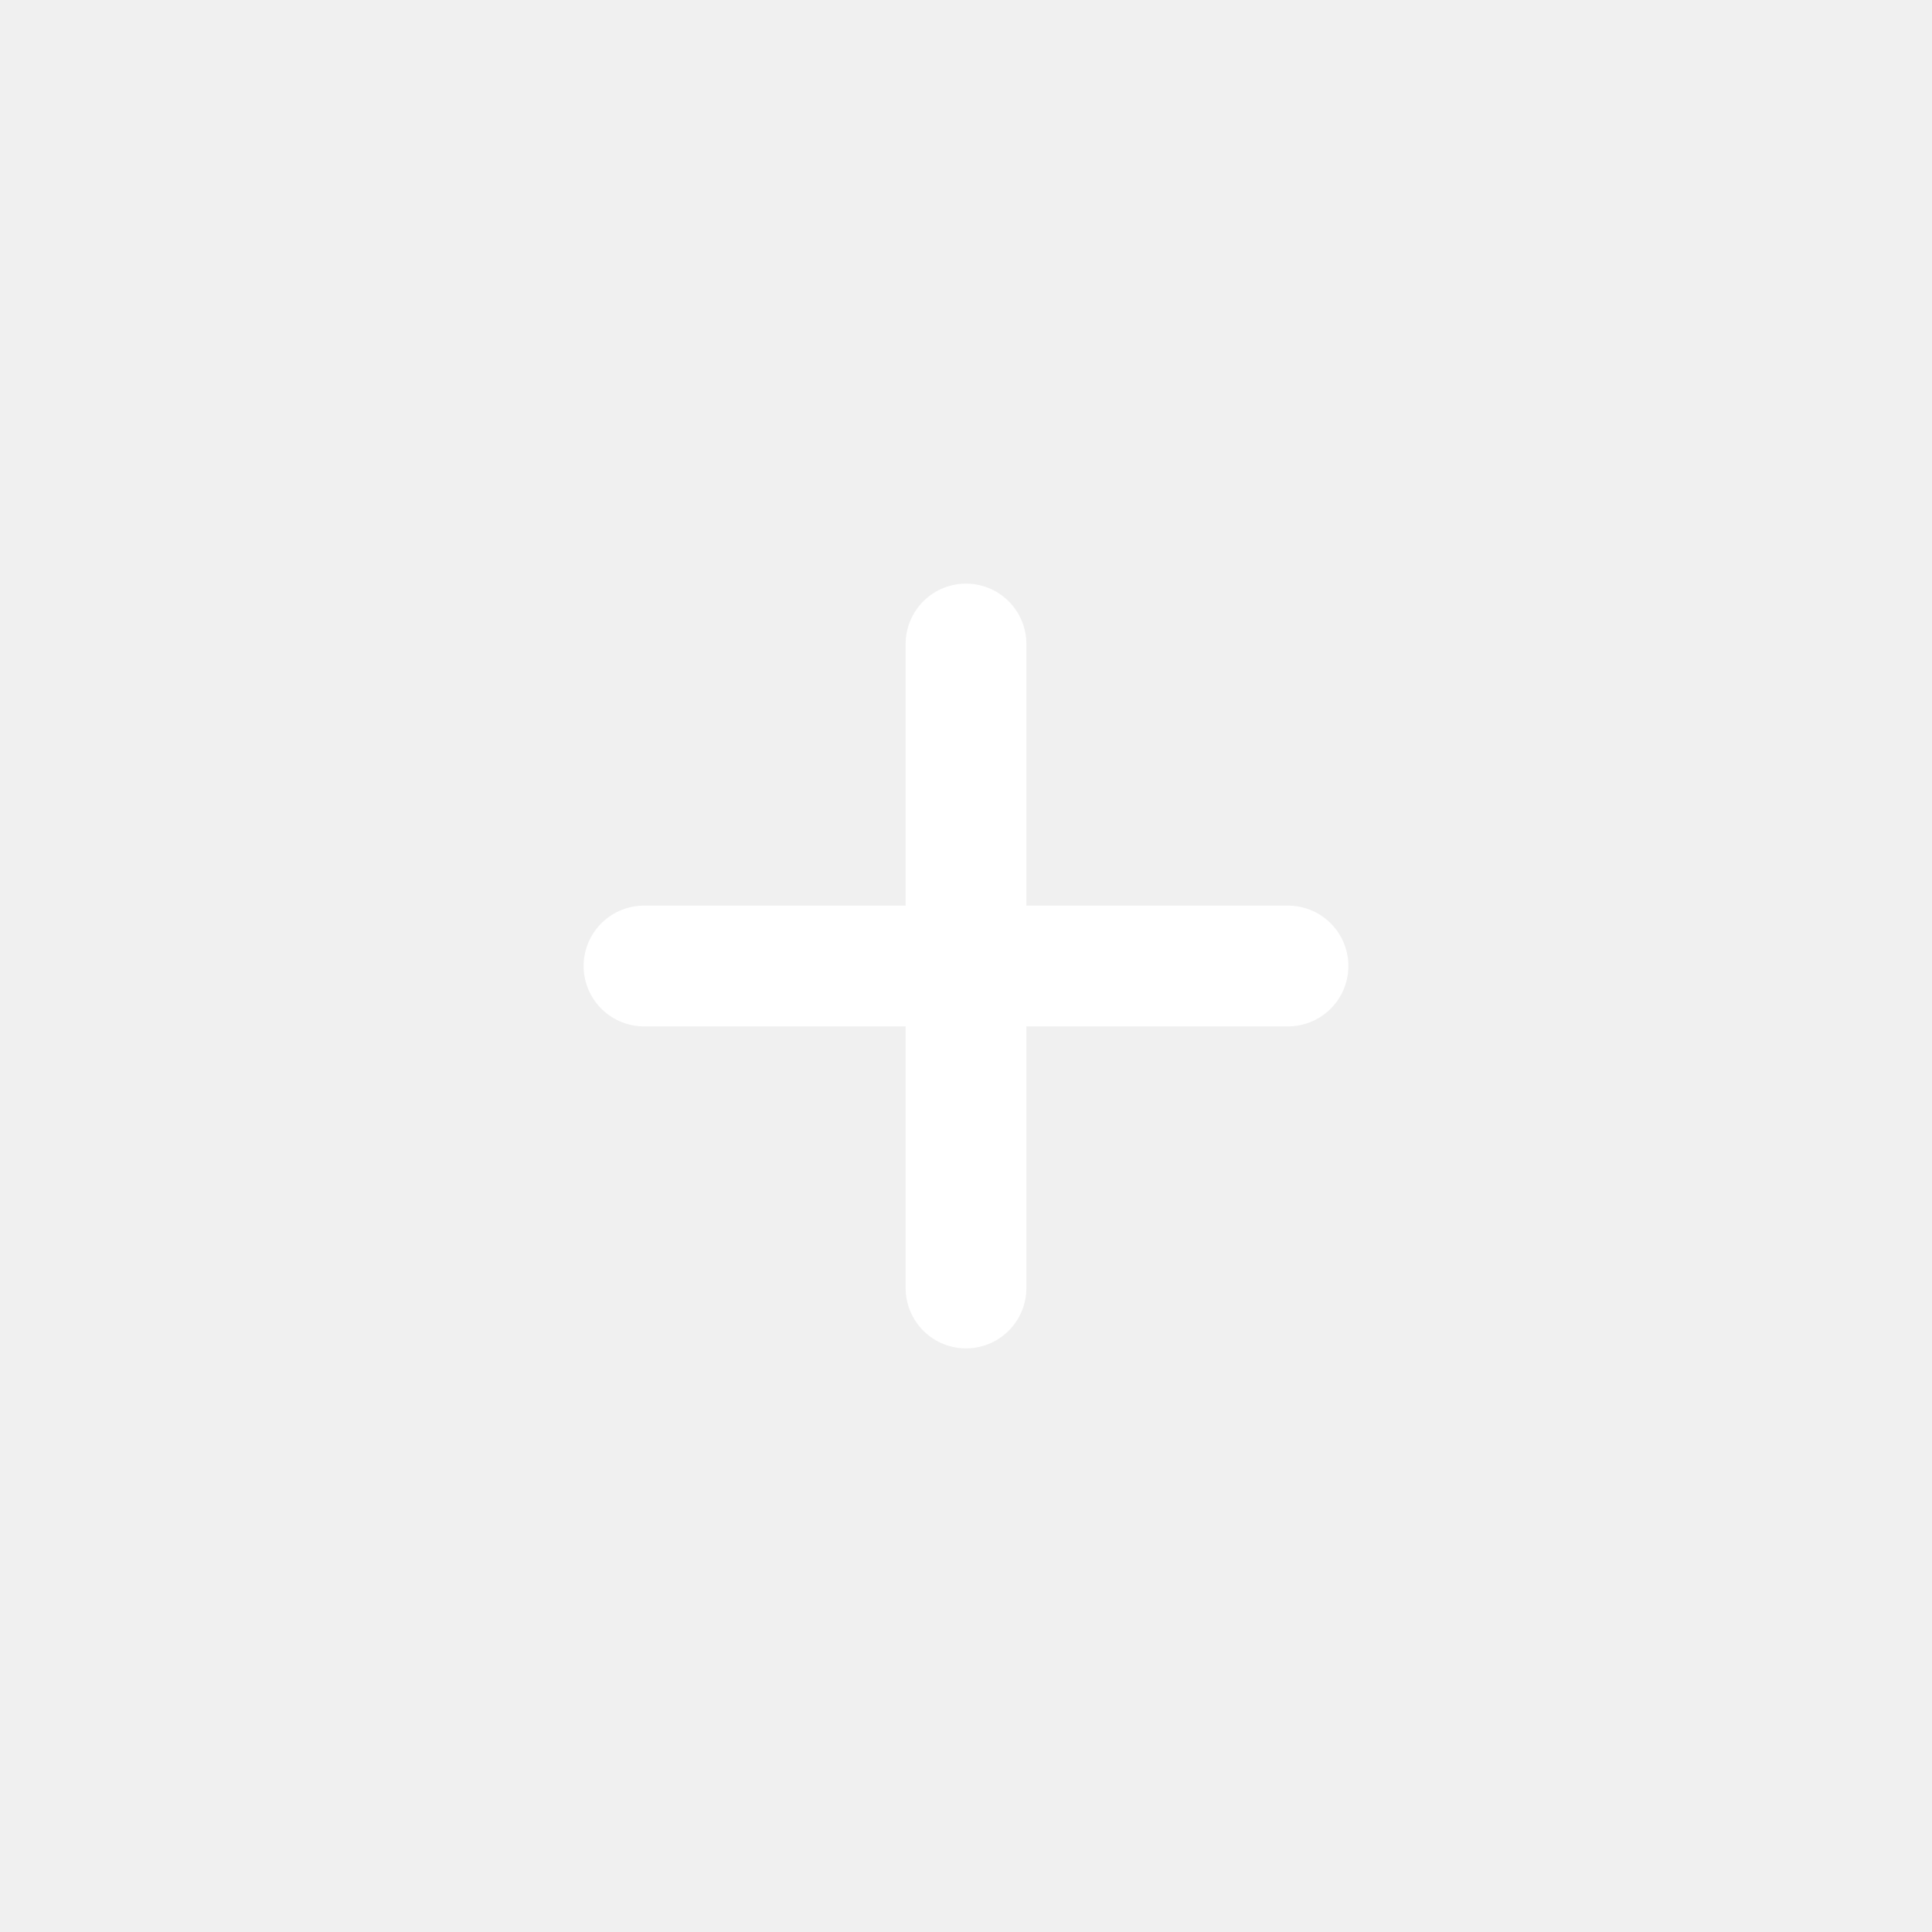
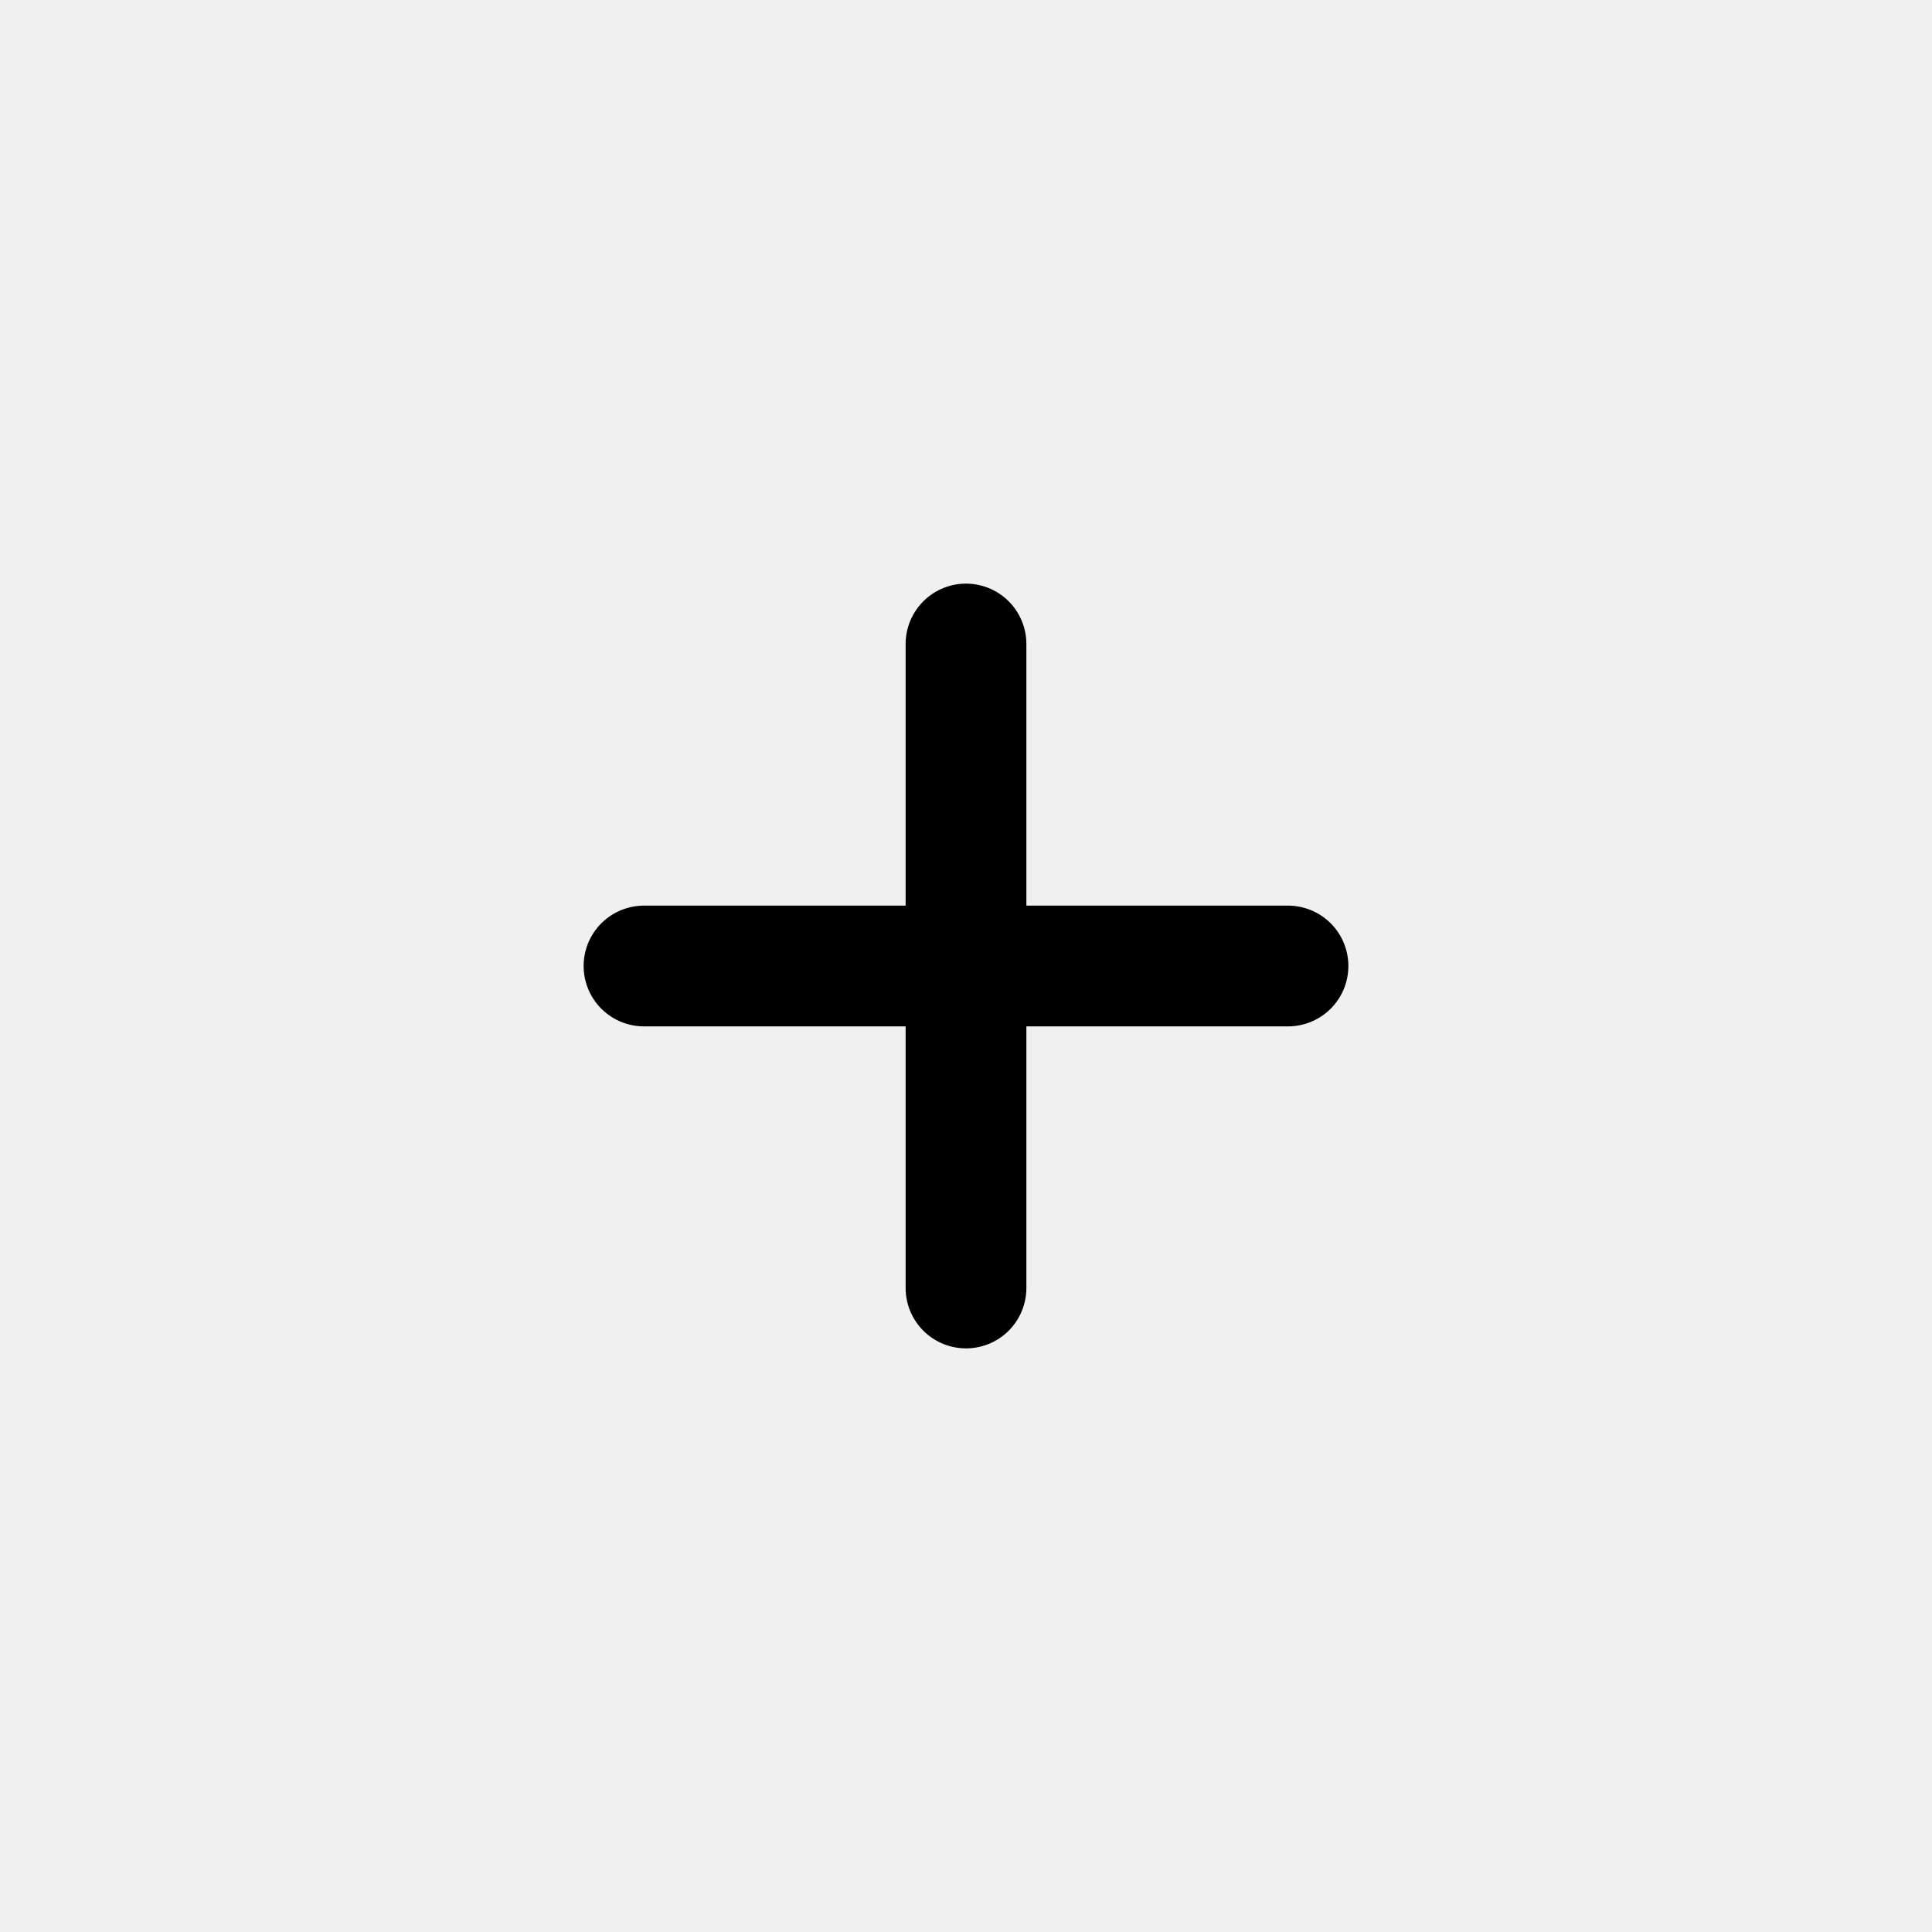
<svg xmlns="http://www.w3.org/2000/svg" width="24" height="24" viewBox="0 0 24 24" fill="none">
-   <path d="M12 8L12 16M16 12L8 12" stroke="#fff" stroke-width="1.5" stroke-linecap="round" stroke-linejoin="round" />
+   <path d="M12 8L12 16M16 12L8 12" stroke="currentColor" stroke-width="1.5" stroke-linecap="round" stroke-linejoin="round" />
</svg>
